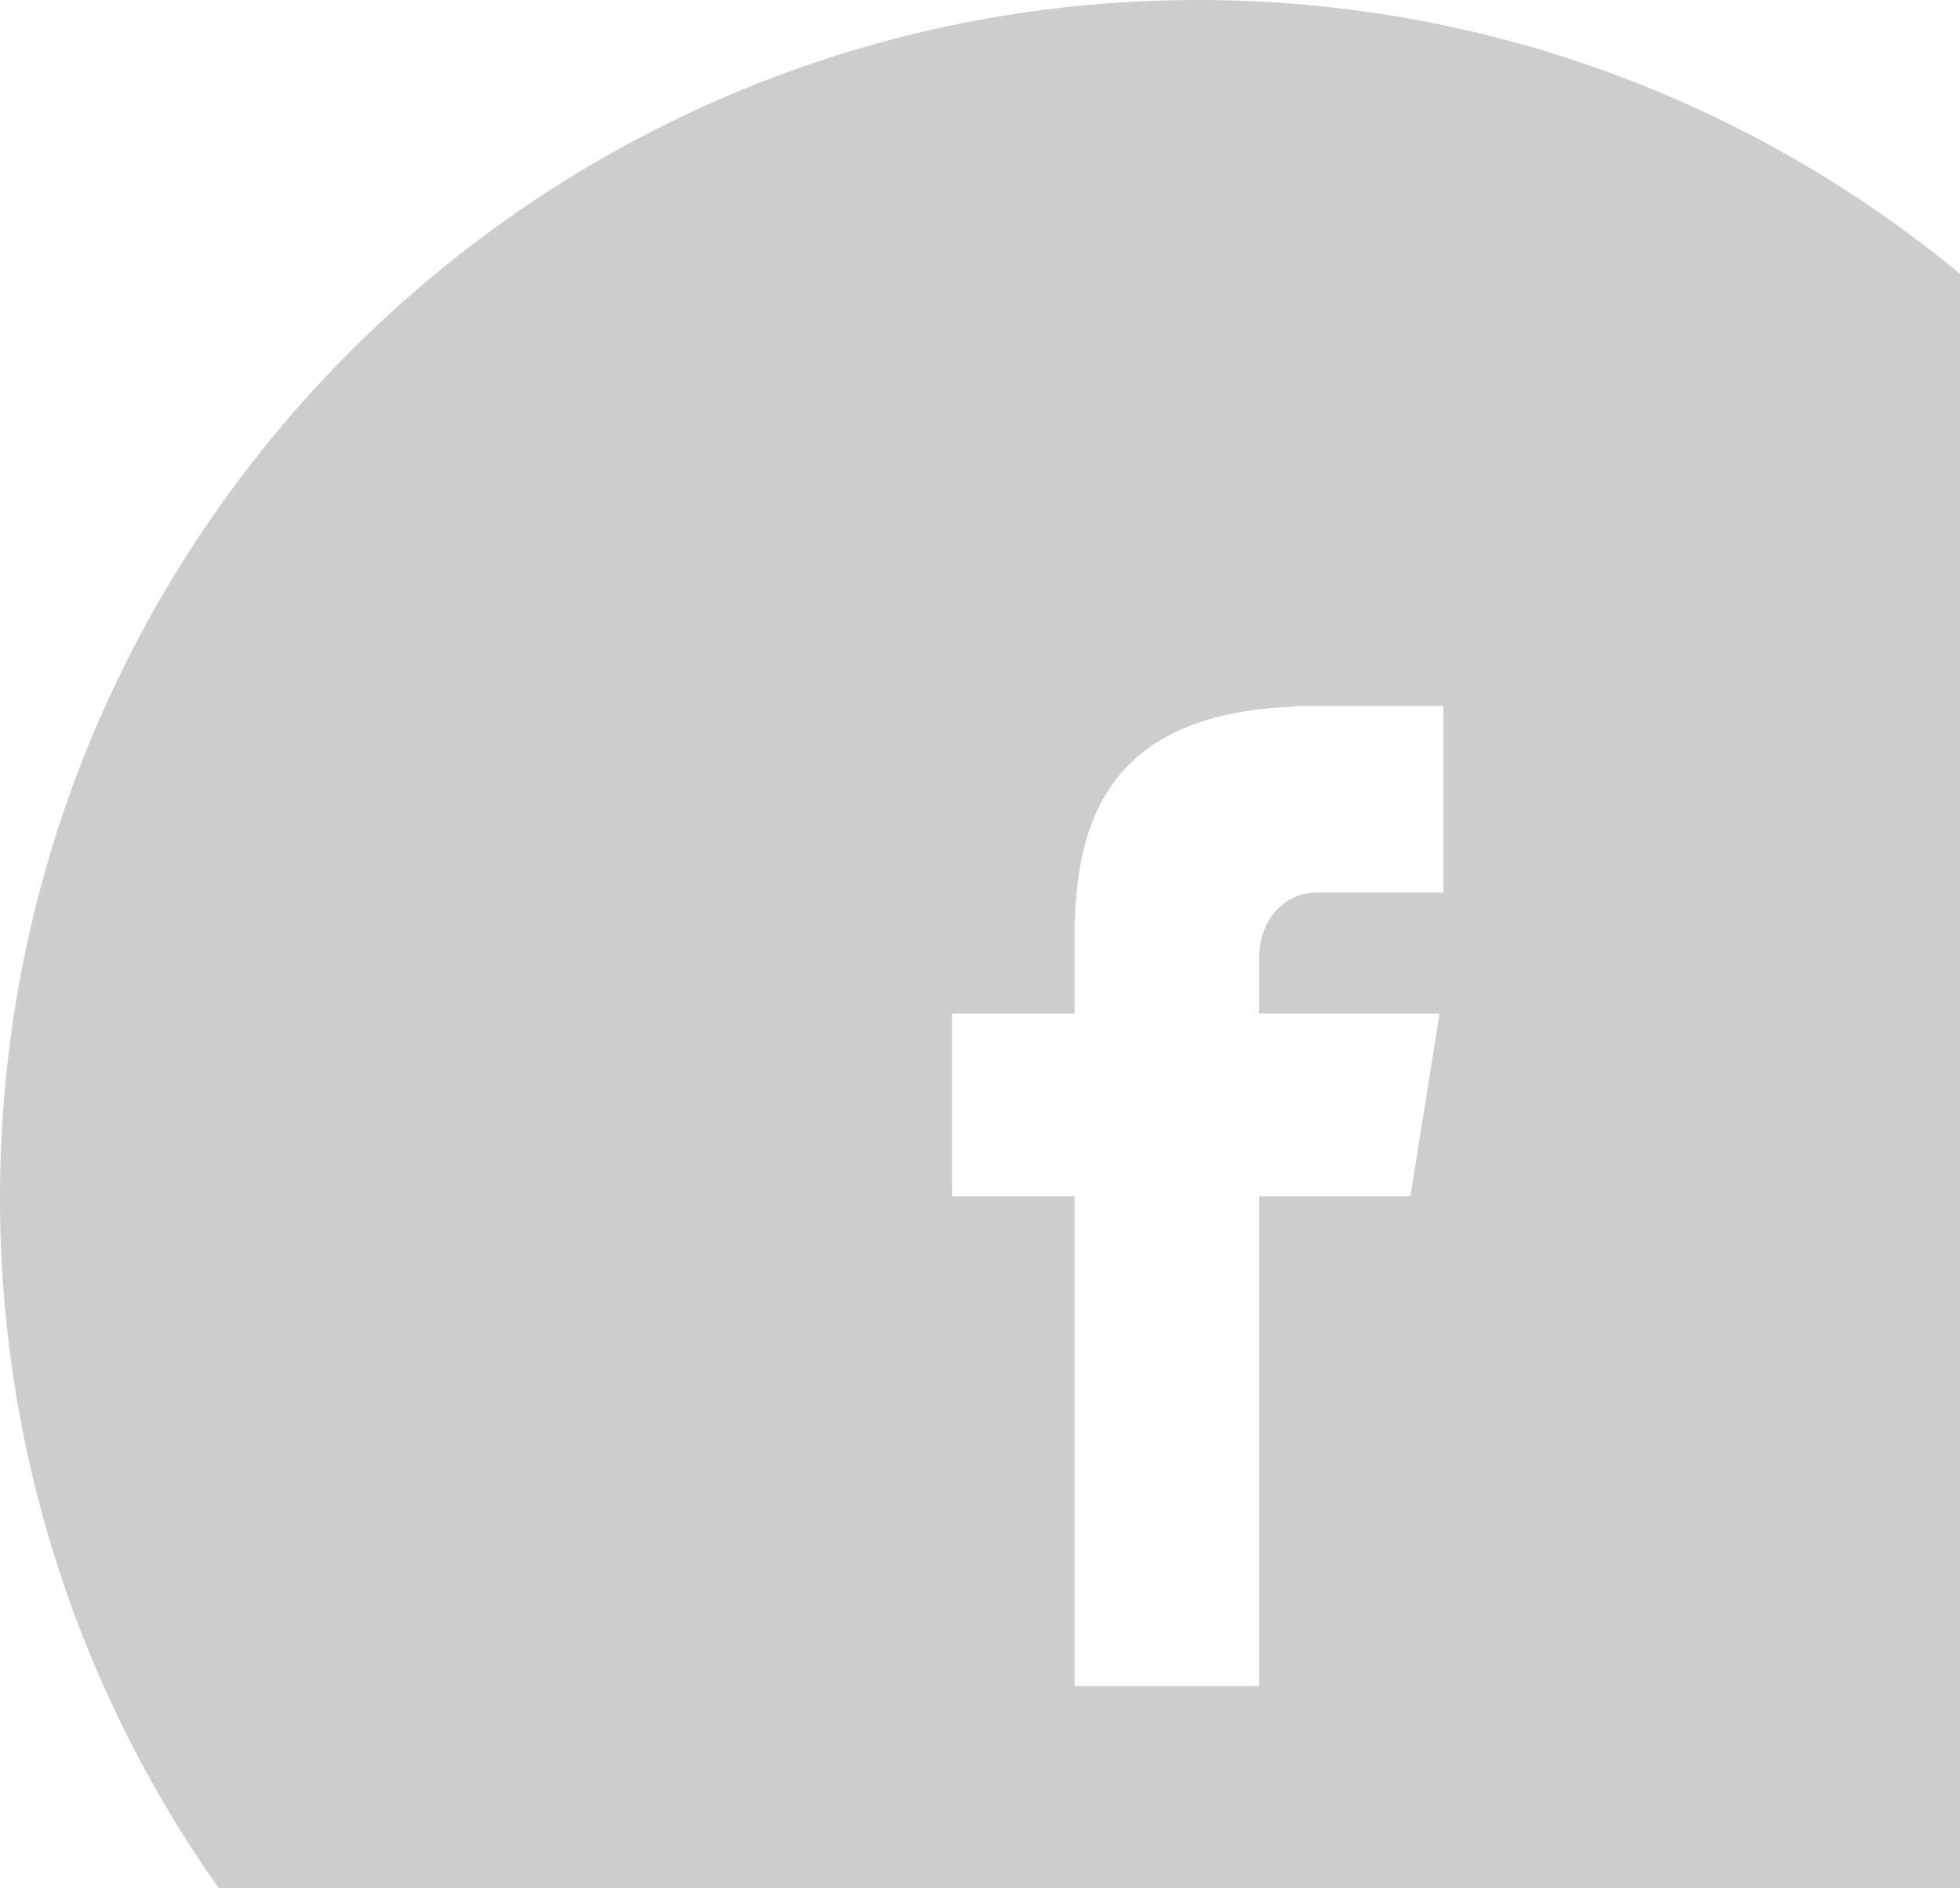
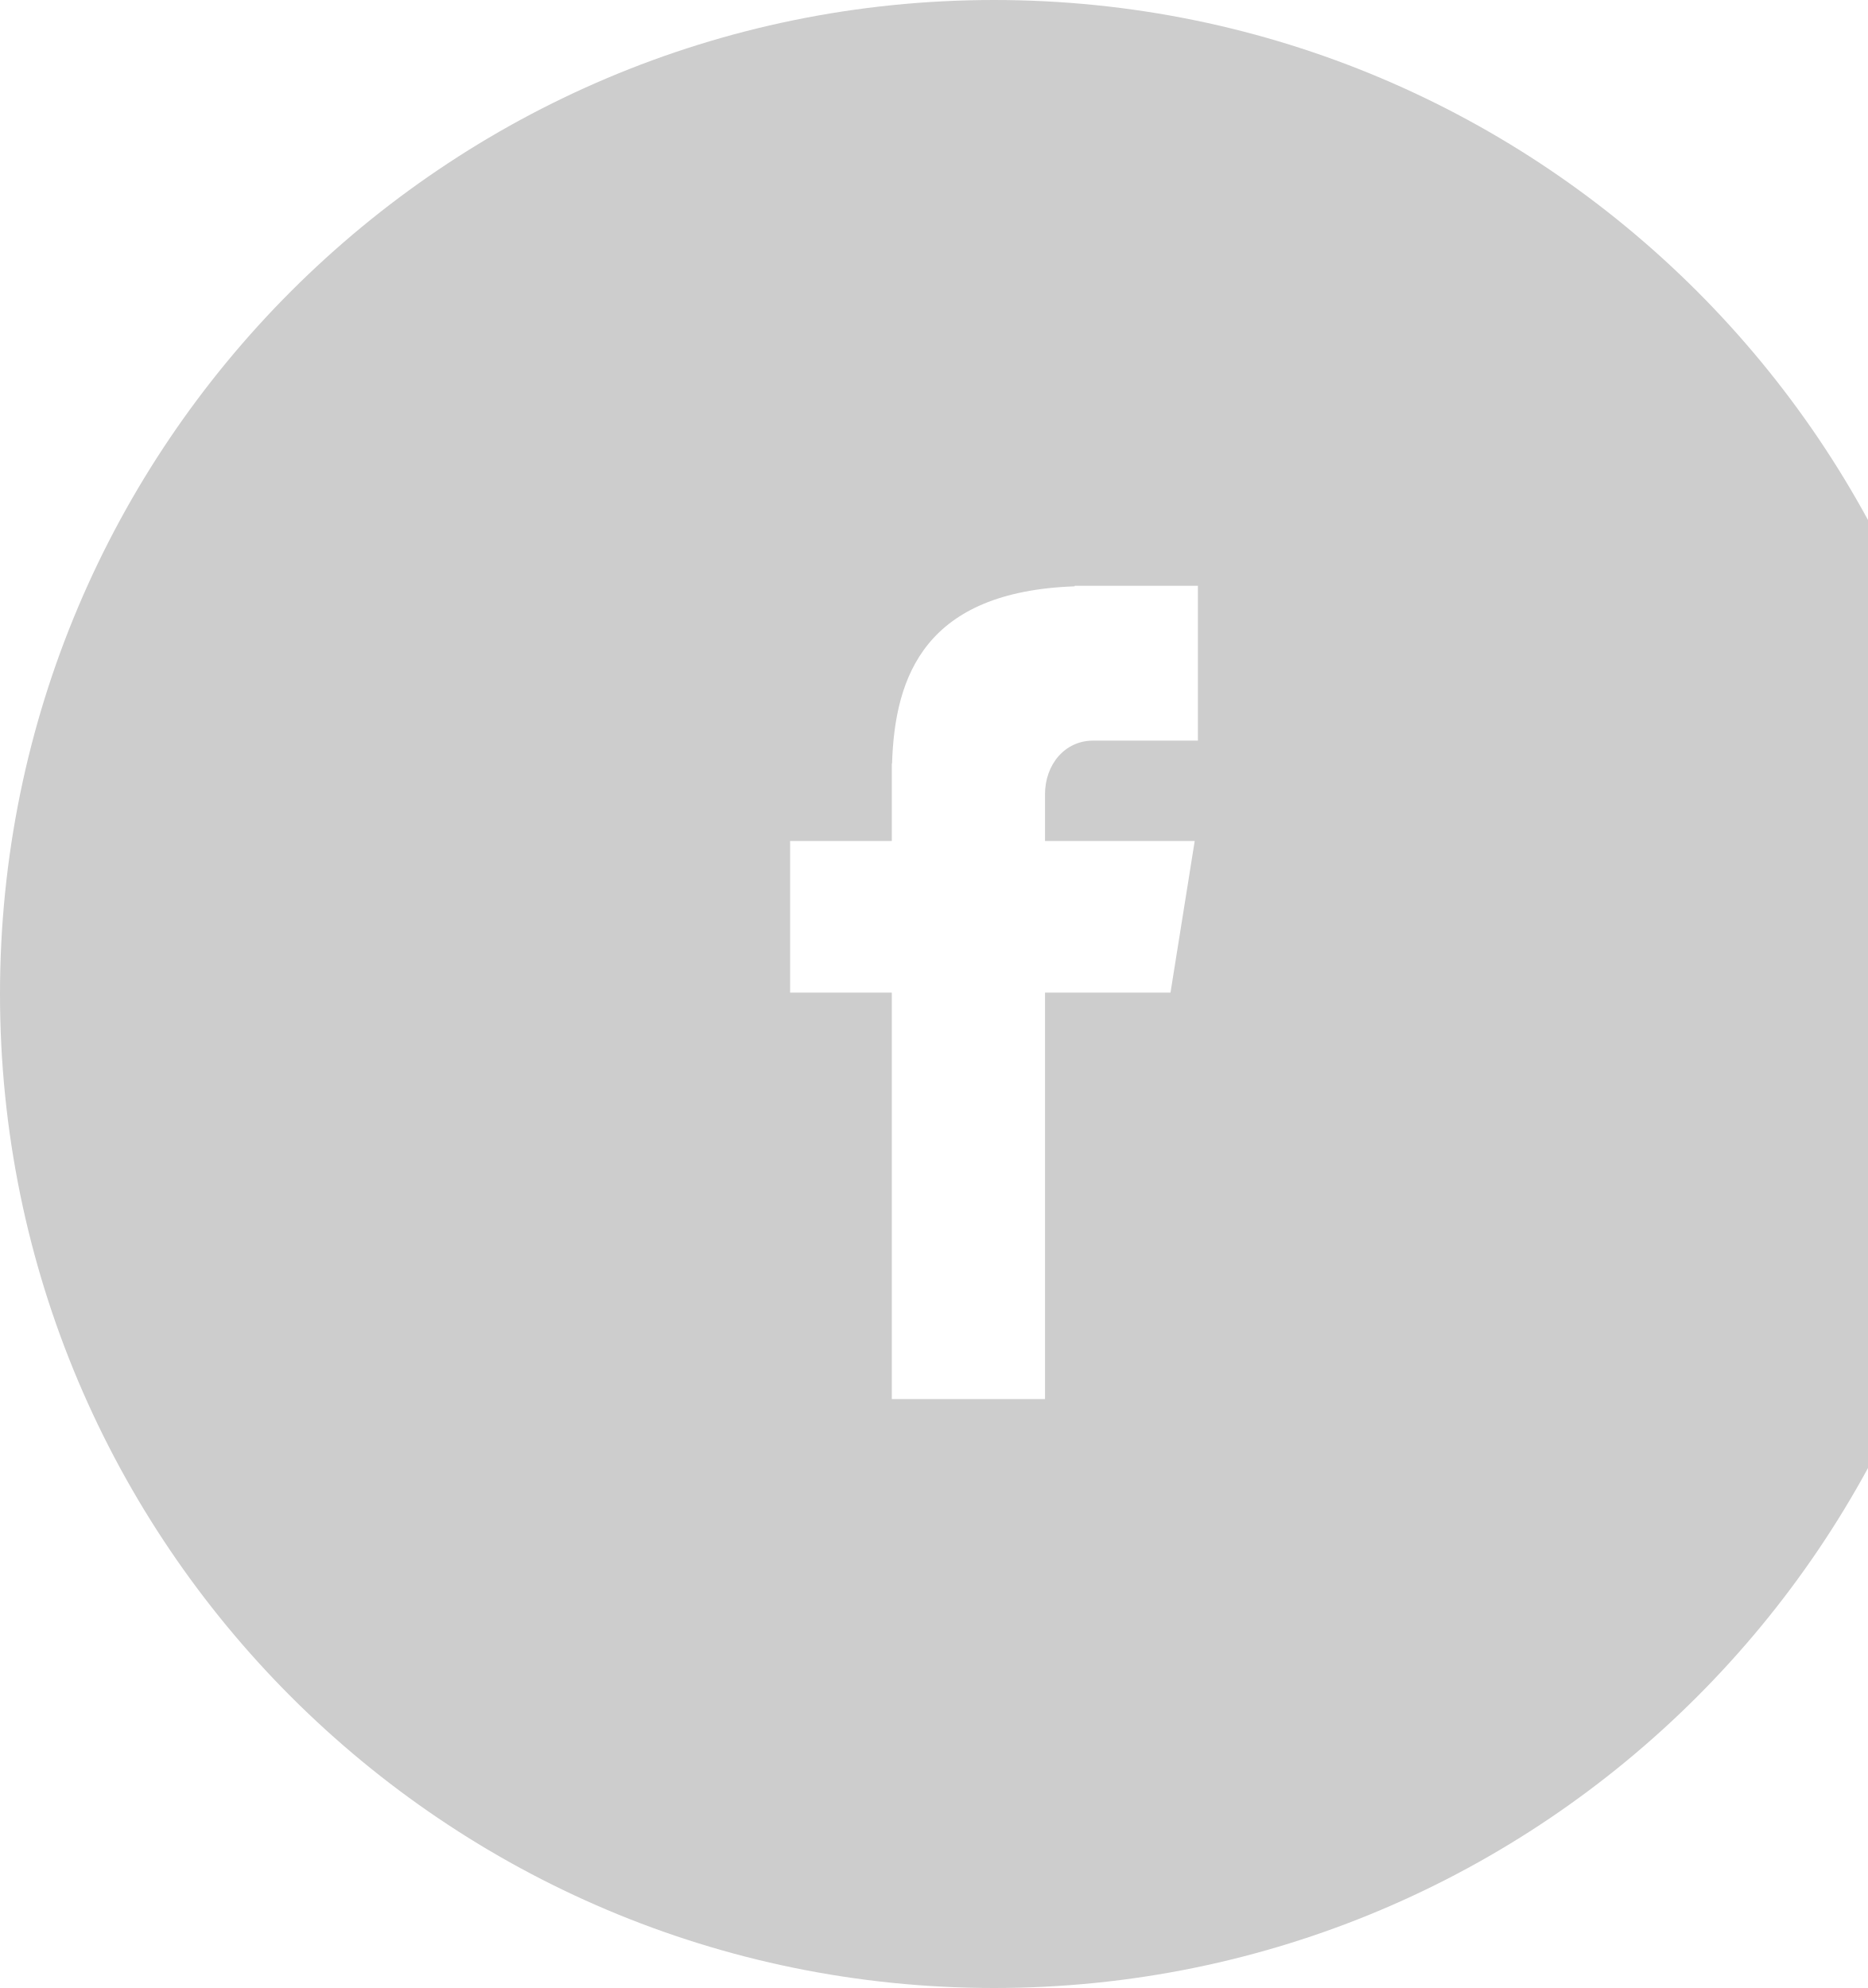
- <svg xmlns="http://www.w3.org/2000/svg" viewBox="0 0 27 26" fill="none">
+ <svg xmlns="http://www.w3.org/2000/svg" viewBox="0 0 31 33" fill="none">
  <path fill-rule="evenodd" clip-rule="evenodd" d="M33 16.5C33 7.388 25.613 0 16.5 0C7.387 0 0 7.388 0 16.5C0 25.613 7.387 33 16.5 33C25.613 33 33 25.613 33 16.5ZM19.884 12.294H18.144C17.675 12.294 17.346 12.691 17.346 13.185V13.96H19.831L19.429 16.477H17.346V23.224H14.803V16.477H13.115V13.96H14.803V12.677H14.807C14.852 11.214 15.36 9.821 17.838 9.733V9.724H19.884V12.294Z" fill="#CDCDCD" />
</svg>
